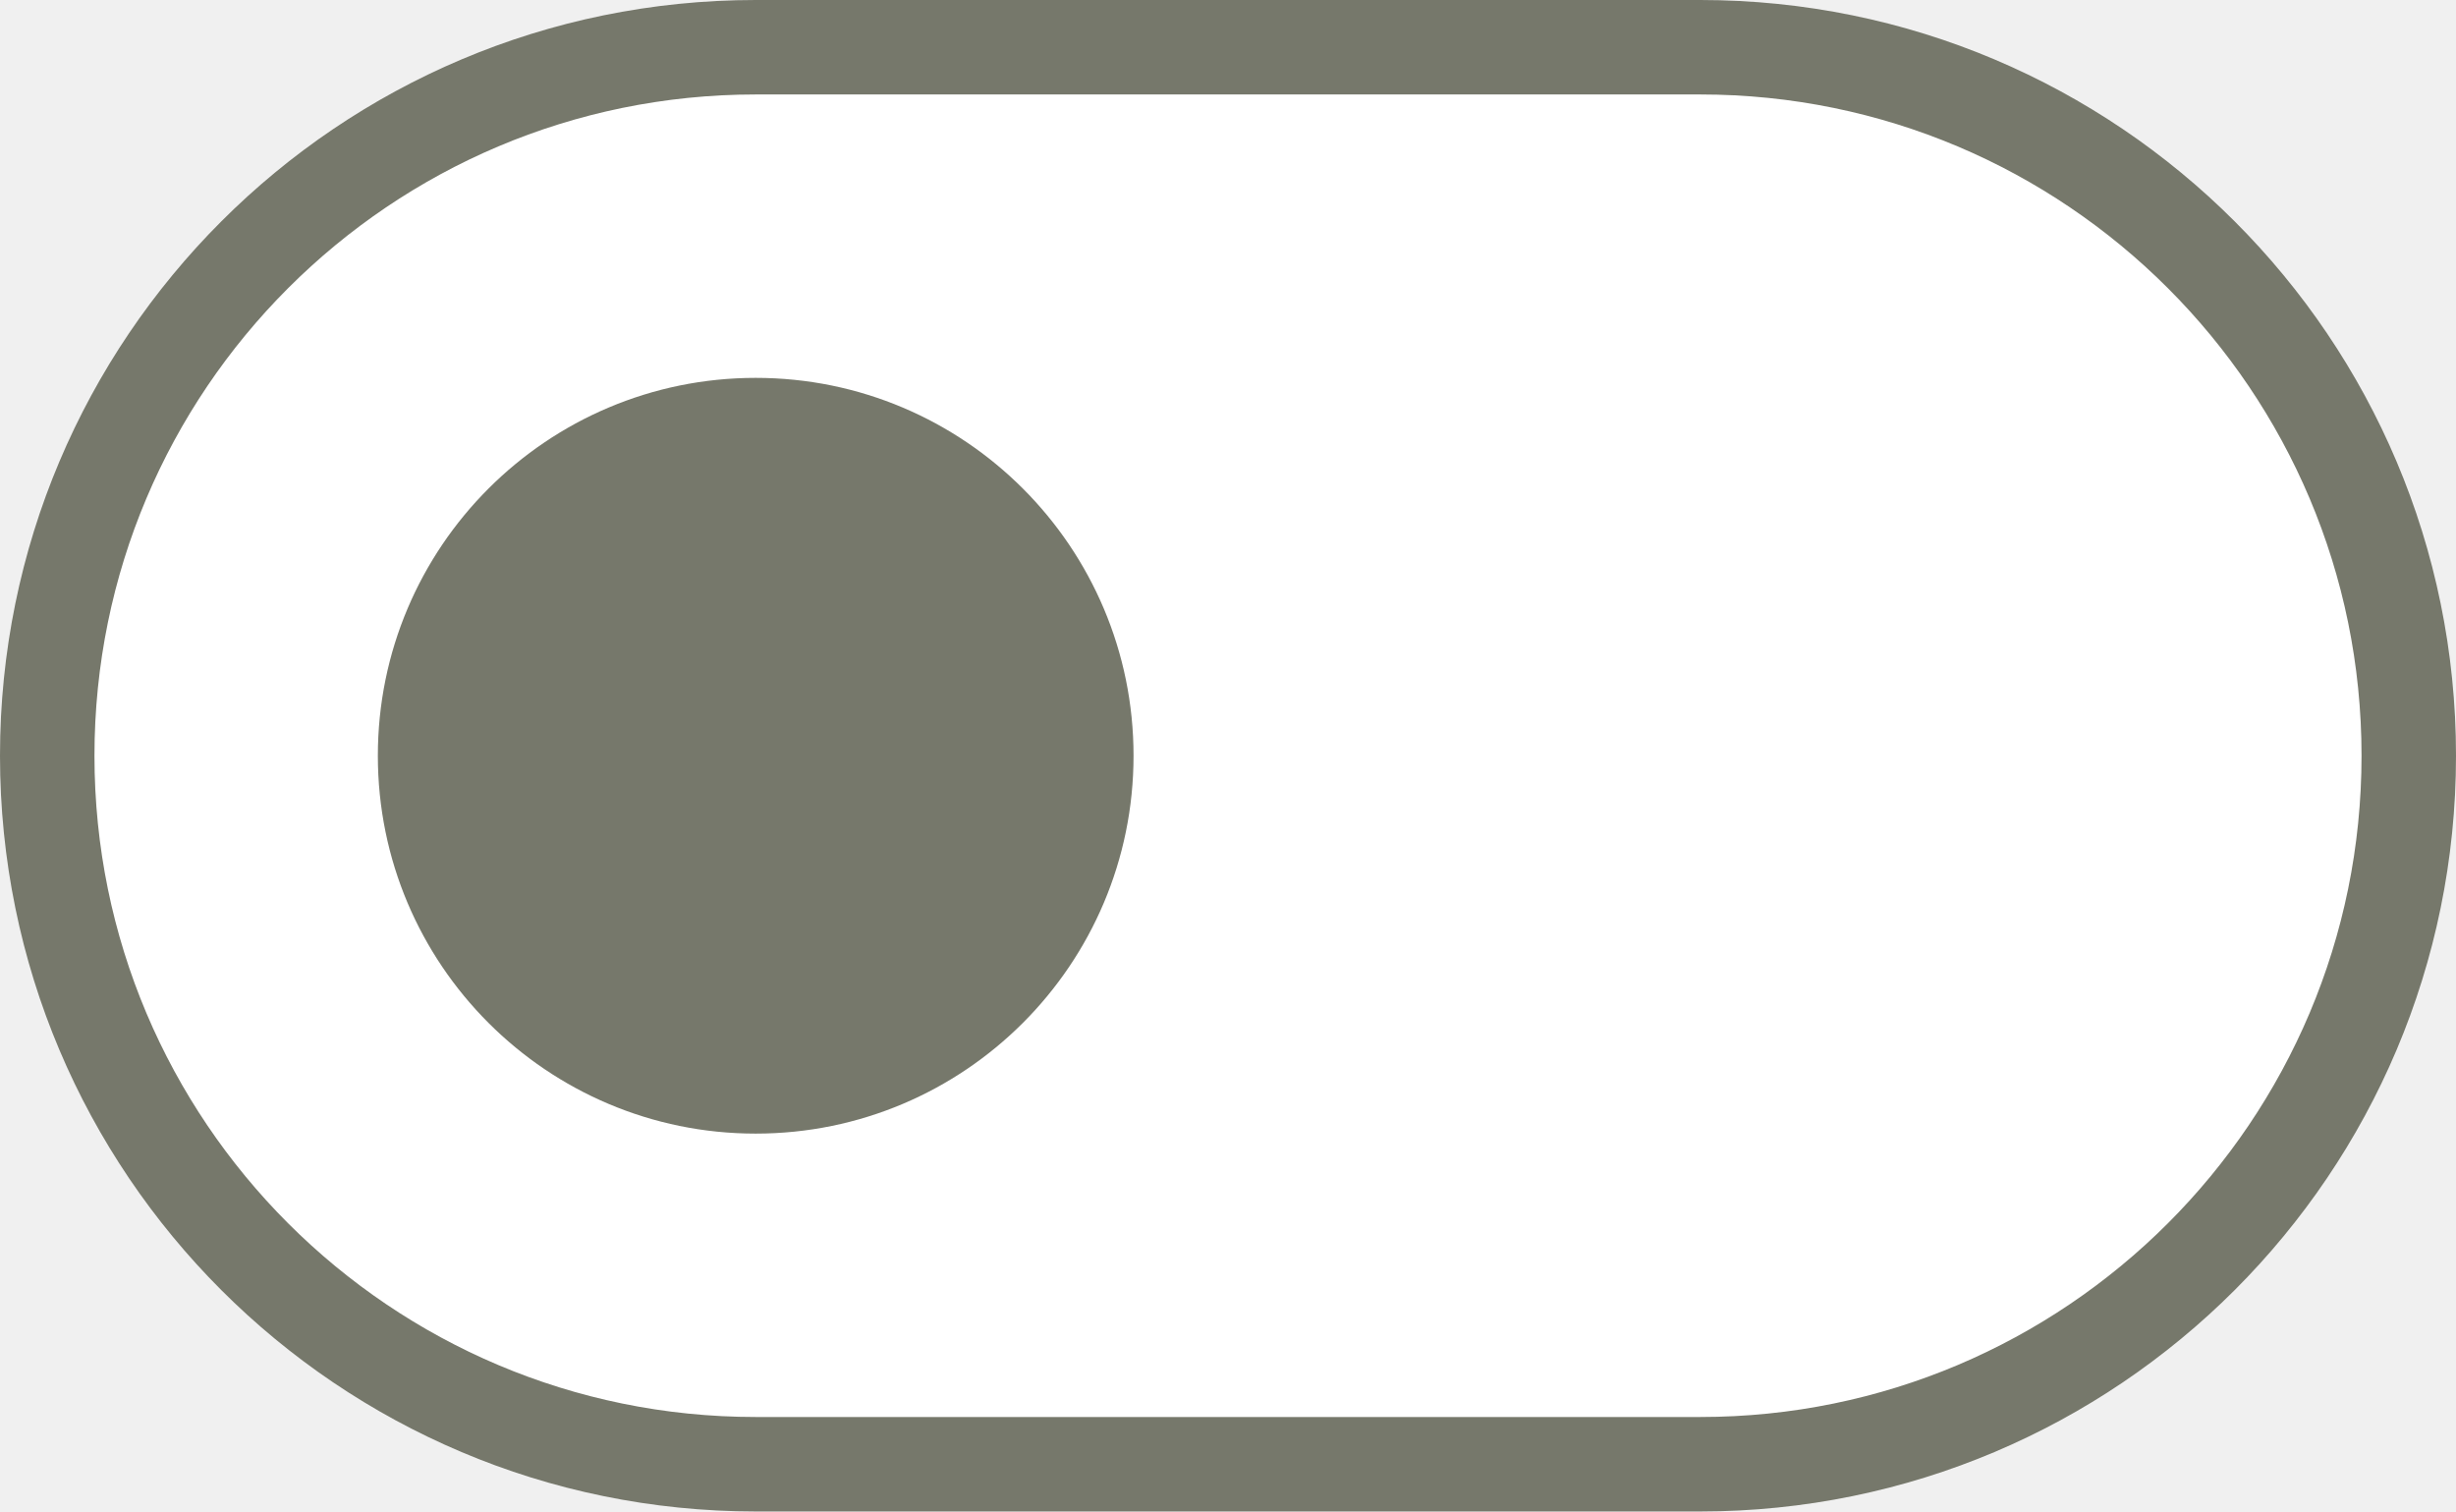
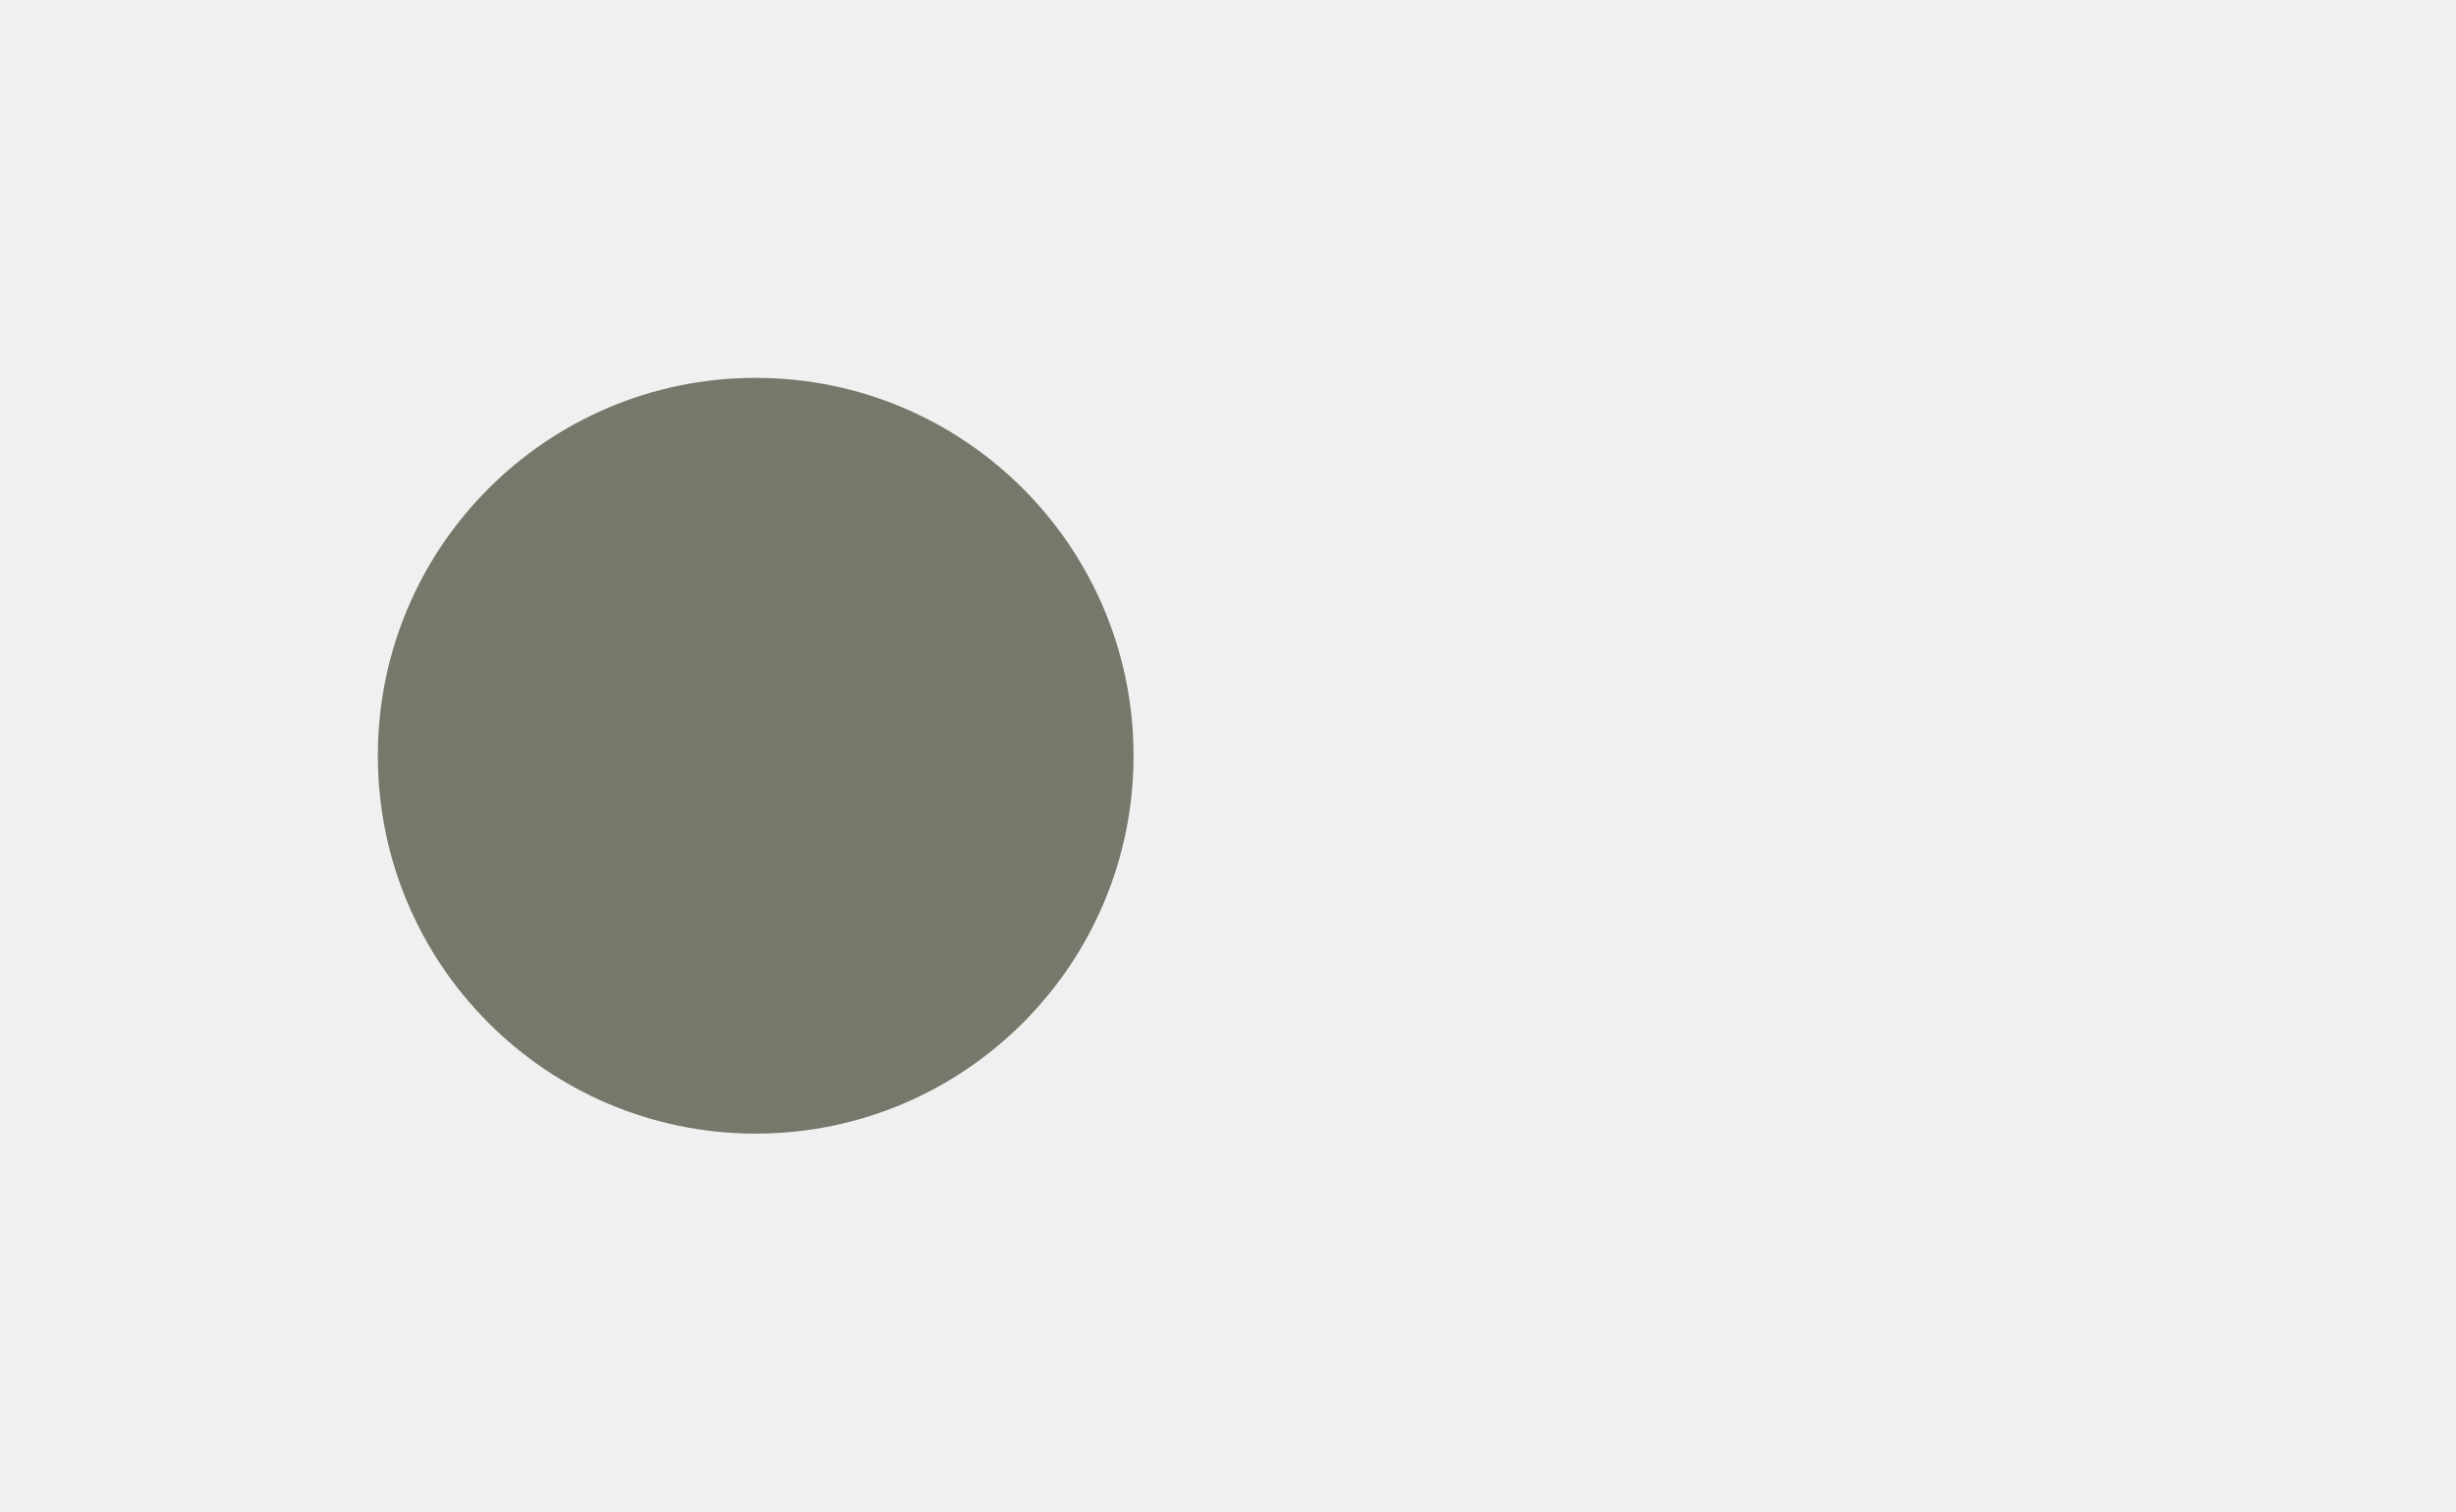
- <svg xmlns="http://www.w3.org/2000/svg" width="52" height="32" viewBox="0 0 52 32" fill="none">
-   <g clip-path="url(#clip0_56797_136)">
-     <rect x="1" y="1" width="50" height="30" rx="15" fill="white" />
-     <rect x="1" y="1" width="50" height="30" rx="15" stroke="#76786B" stroke-width="2" />
-     <g clip-path="url(#clip1_56797_136)">
-       <rect x="8" y="8" width="16" height="16" rx="8" fill="#76786B" />
+ <svg xmlns="http://www.w3.org/2000/svg" width="52" height="32" viewBox="0 0 52 32" fill="none" version="1.1" id="svg5">
+   <g clip-path="url(#clip0_56797_136)" id="g4">
+     <g clip-path="url(#clip1_56797_136)" id="g3">
+       <rect x="8" y="8" width="16" height="16" rx="8" fill="#76786B" id="rect3" />
    </g>
  </g>
-   <defs>
+   <defs id="defs5">
    <clipPath id="clip0_56797_136">
-       <rect width="52" height="32" fill="white" />
+       <rect width="52" height="32" fill="white" id="rect4" />
    </clipPath>
    <clipPath id="clip1_56797_136">
-       <rect width="32" height="32" fill="white" />
+       <rect width="32" height="32" fill="white" id="rect5" />
    </clipPath>
  </defs>
</svg>
